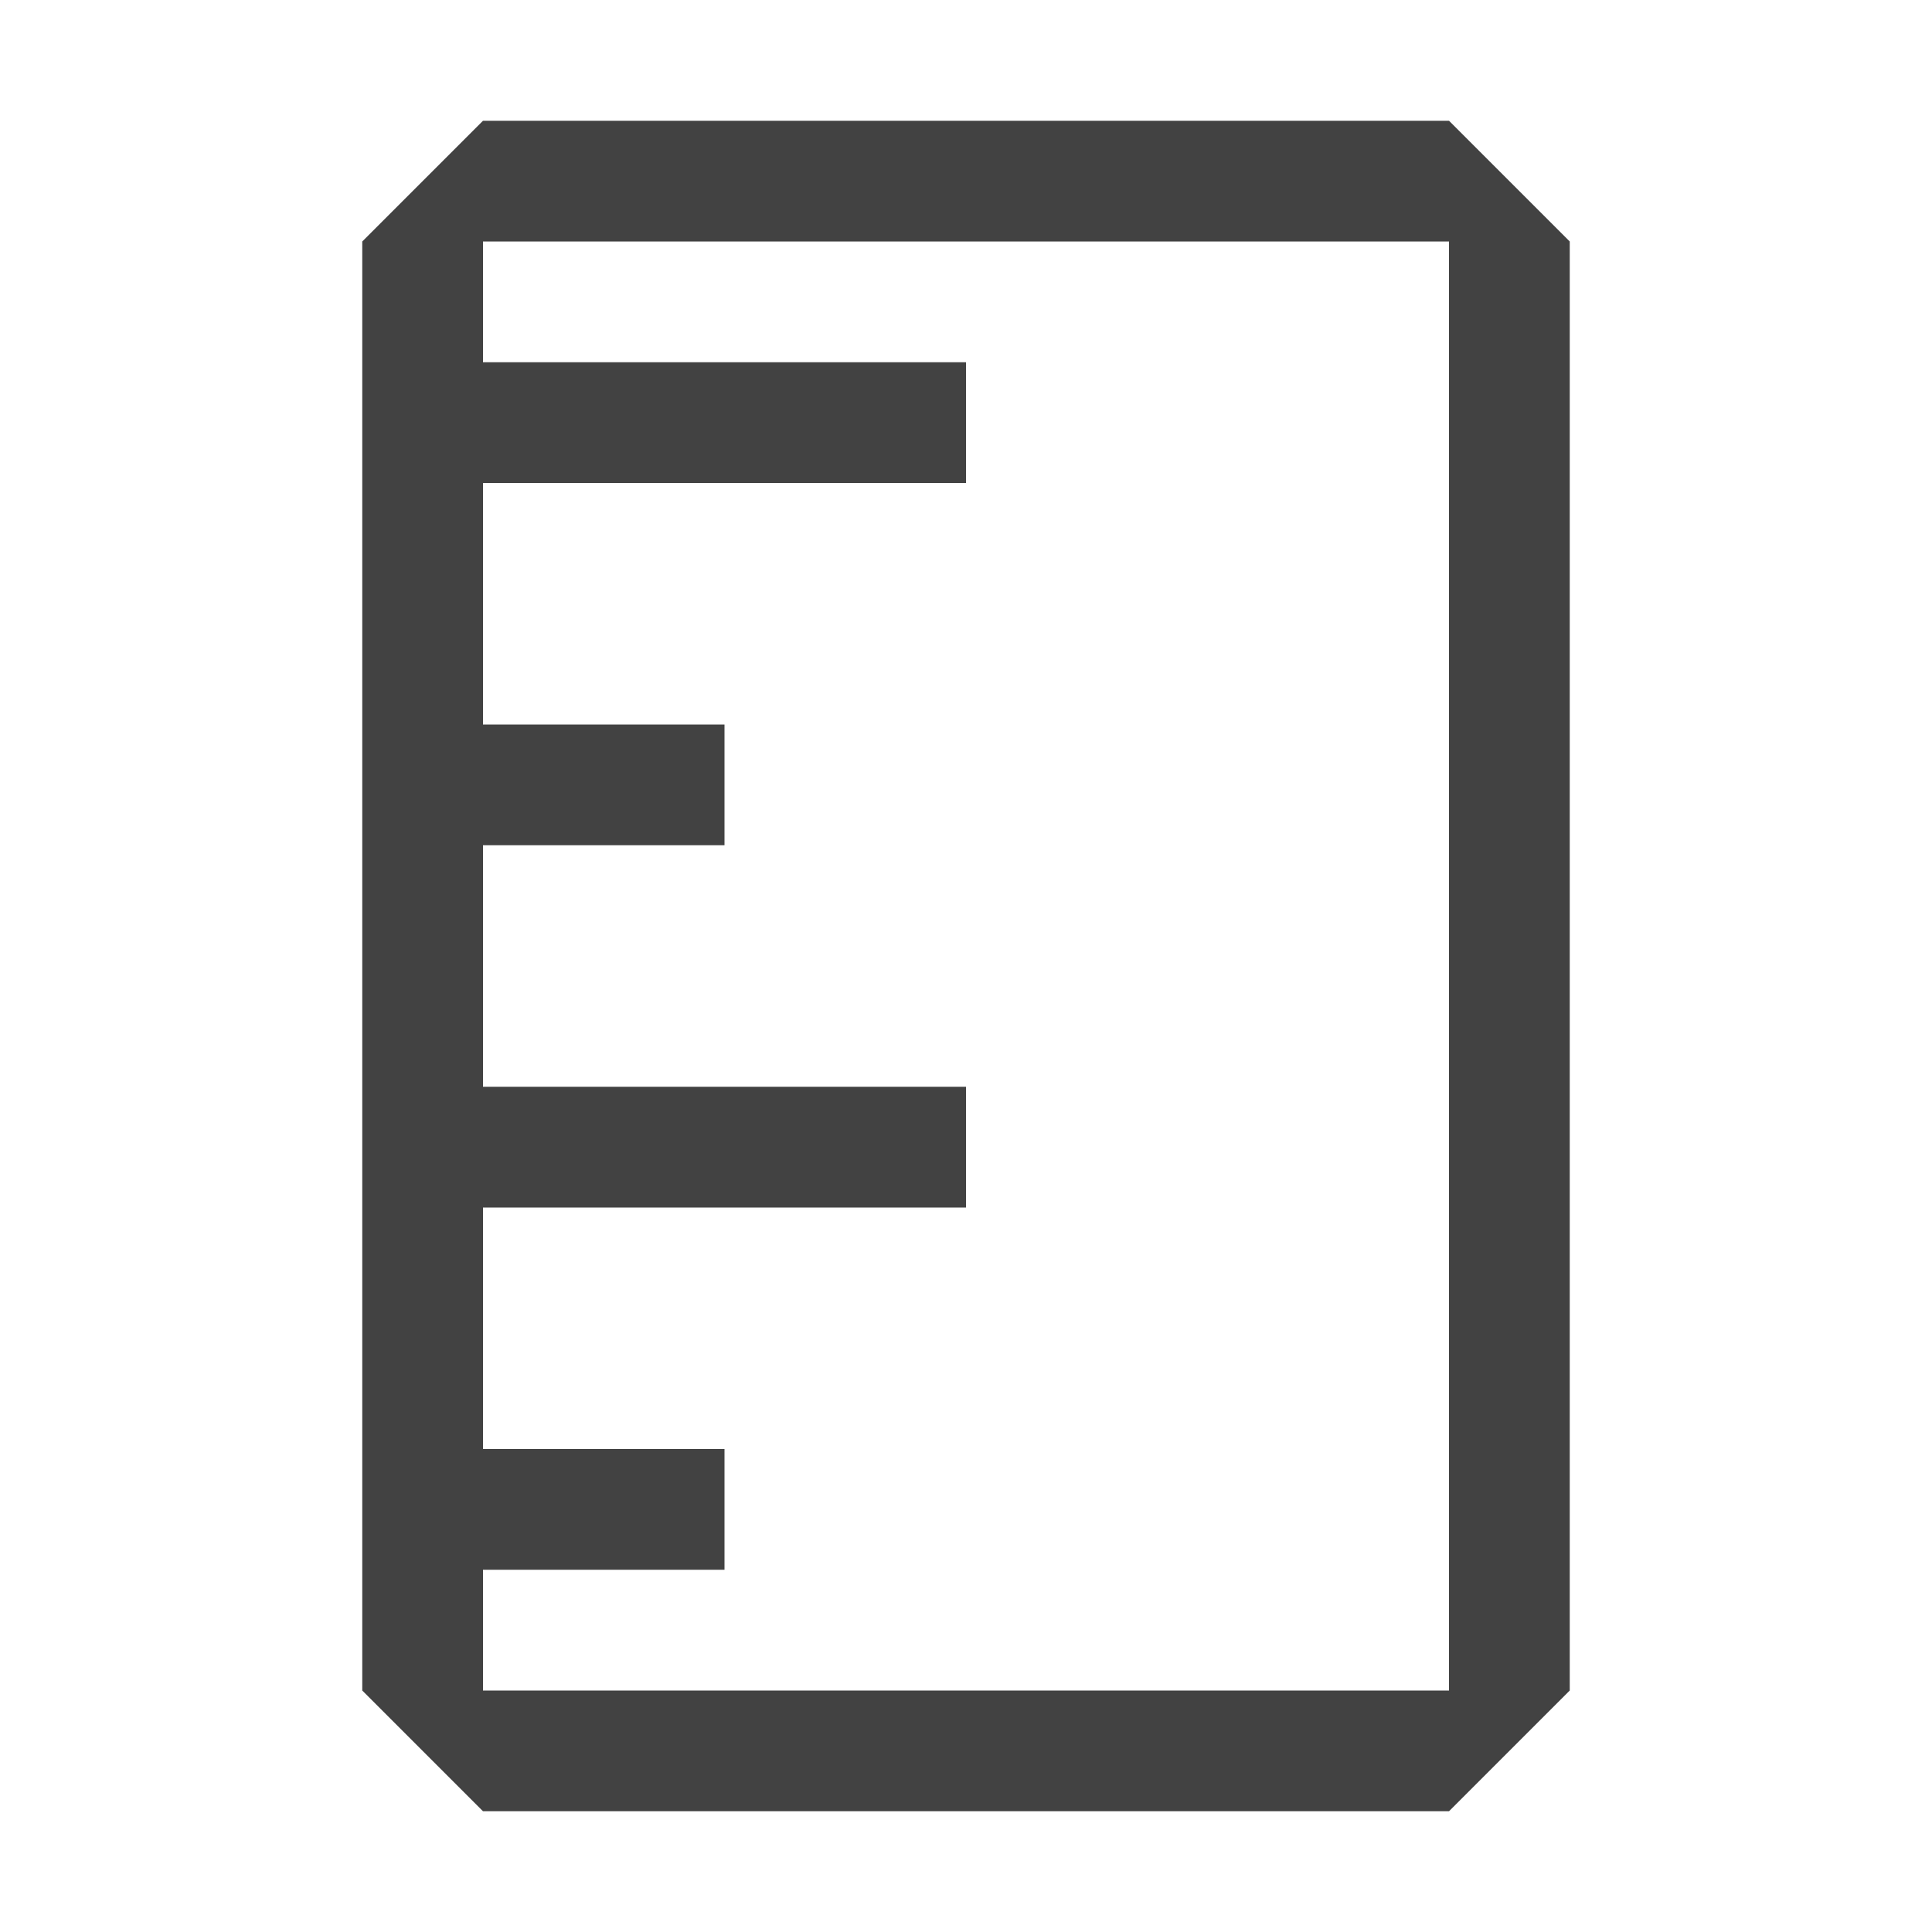
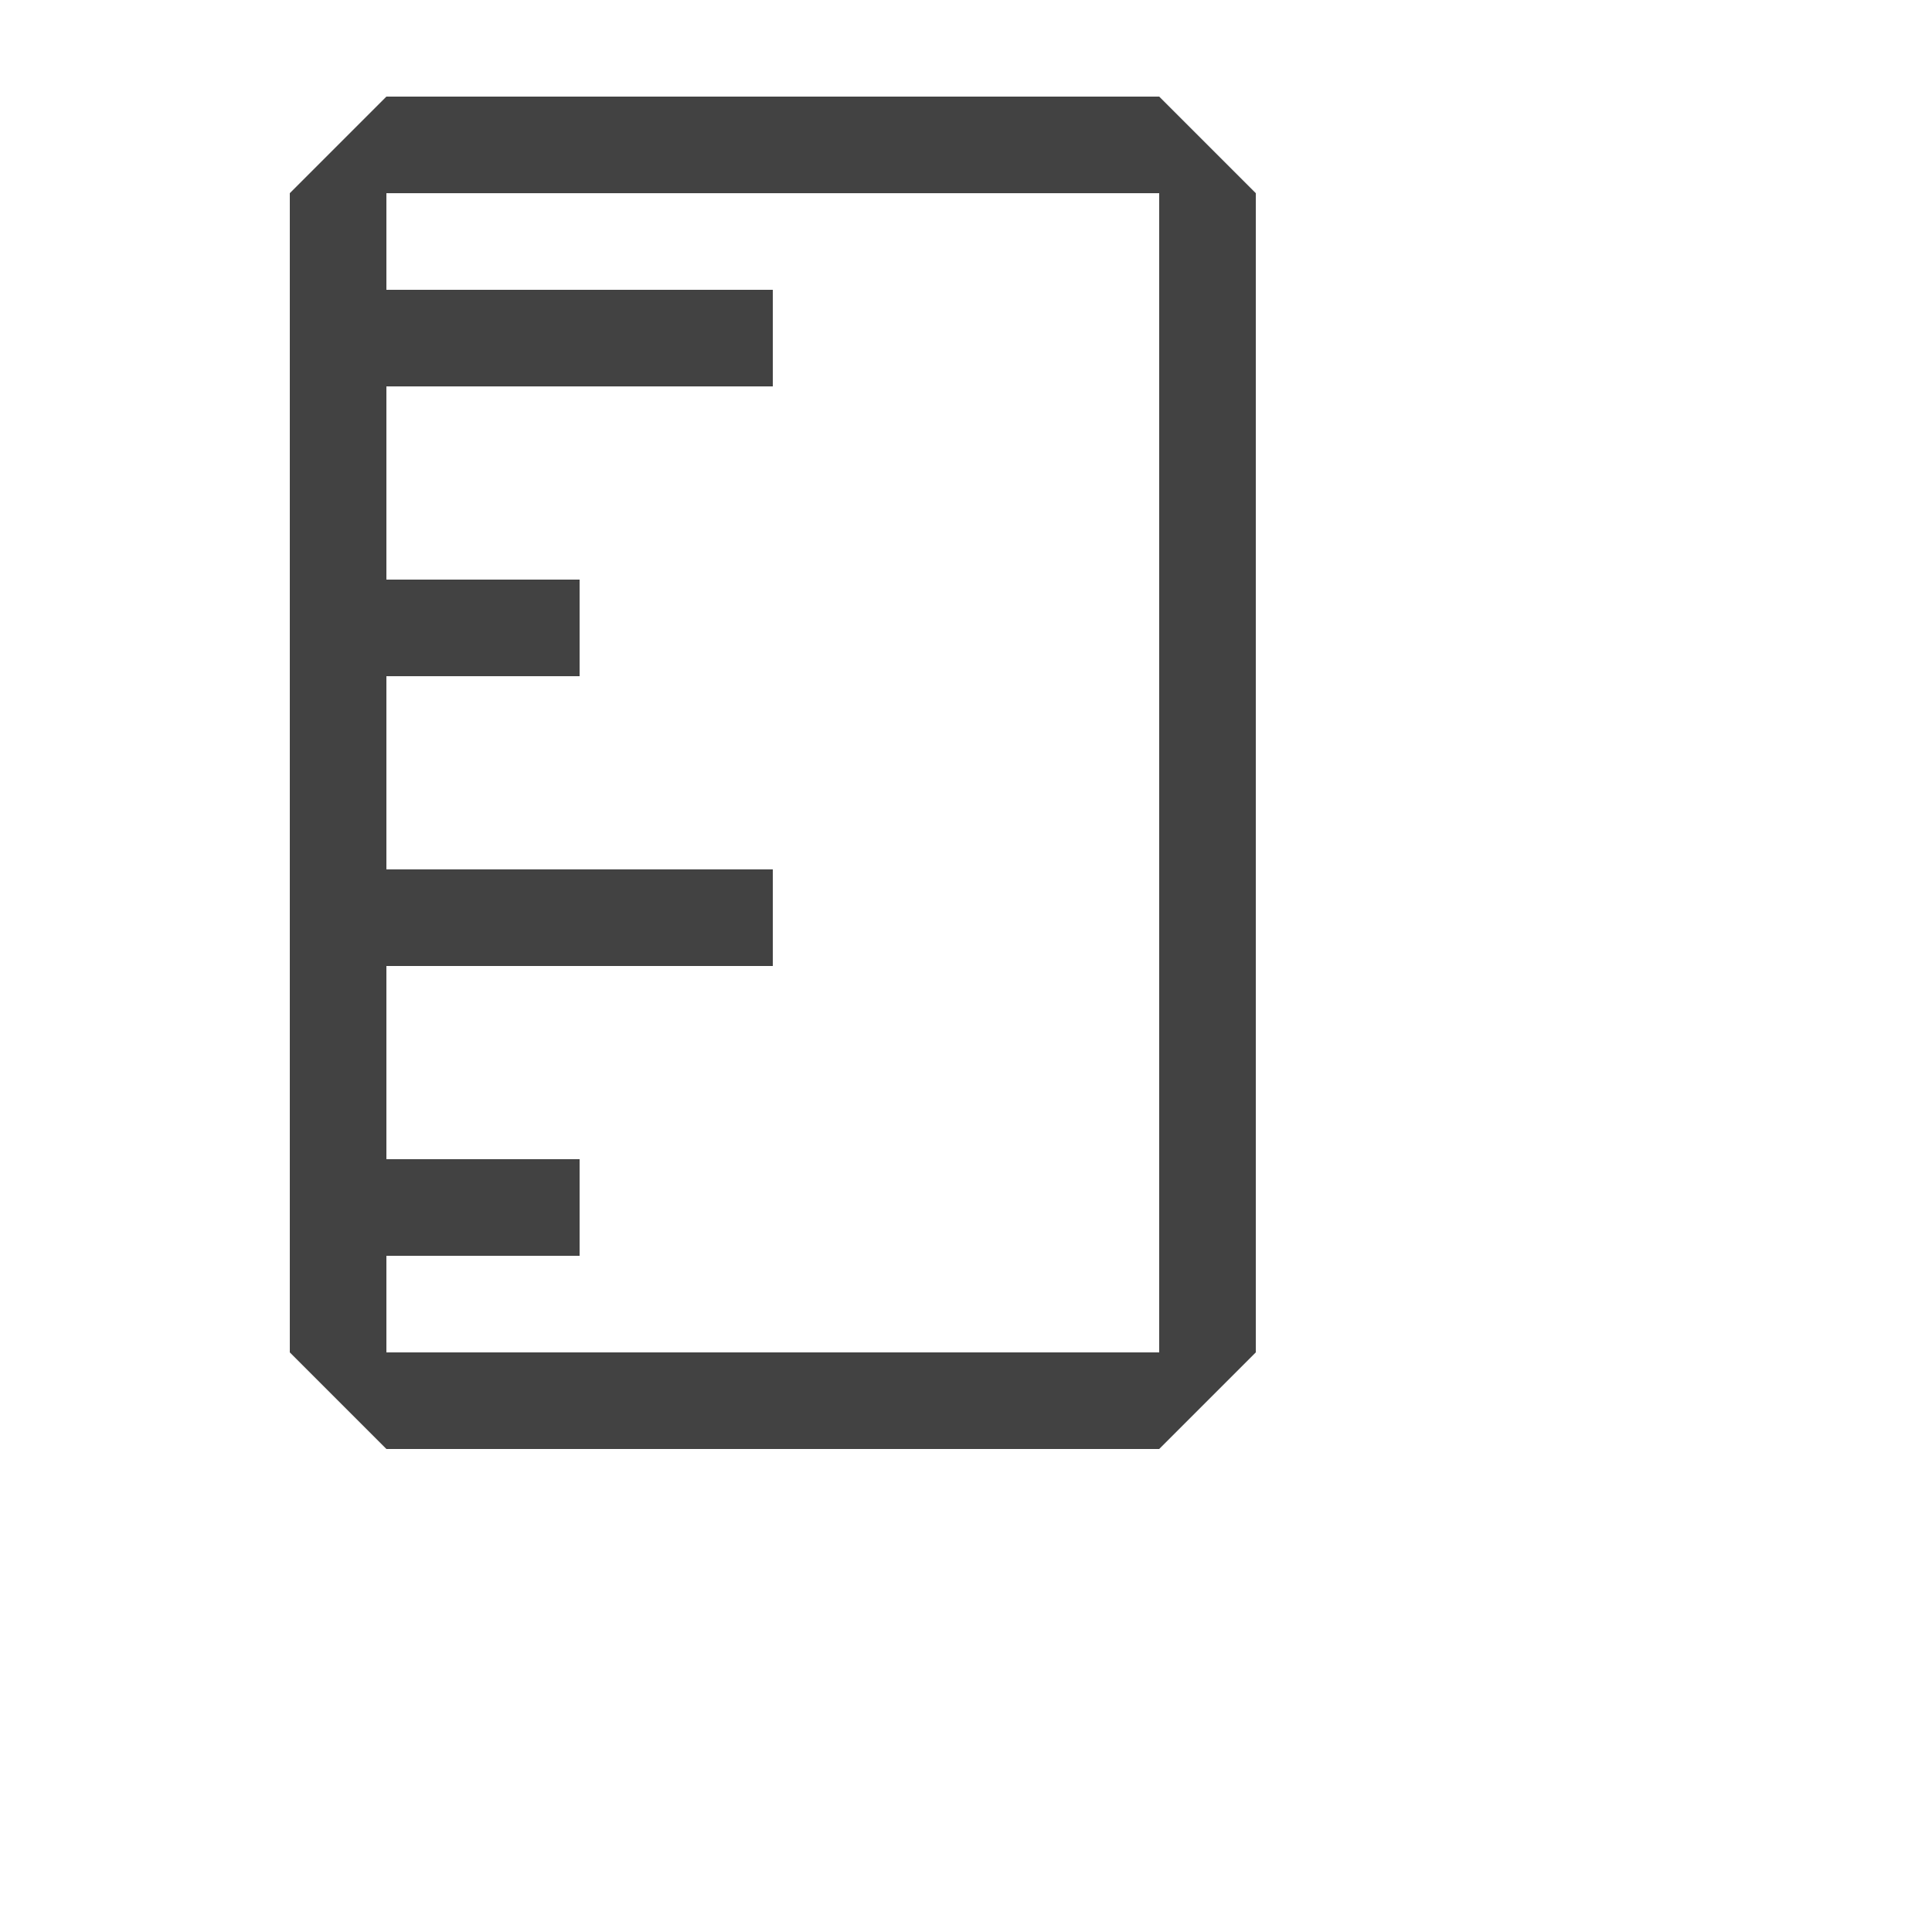
- <svg xmlns="http://www.w3.org/2000/svg" width="16" height="16" viewBox="0 0 16 16" style="background-color:white">
+ <svg xmlns="http://www.w3.org/2000/svg" width="20" height="20" viewBox="0 0 20 20" style="background-color:white">
  <path fill-rule="evenodd" clip-rule="evenodd" d="M4 1L3 2V14L4 15H12L13 14V2L12 1H4ZM4 3V2H12V14H4V13H6V12H4V10H8V9H4V7H6V6H4V4H8V3H4Z" fill="#424242" />
</svg>
